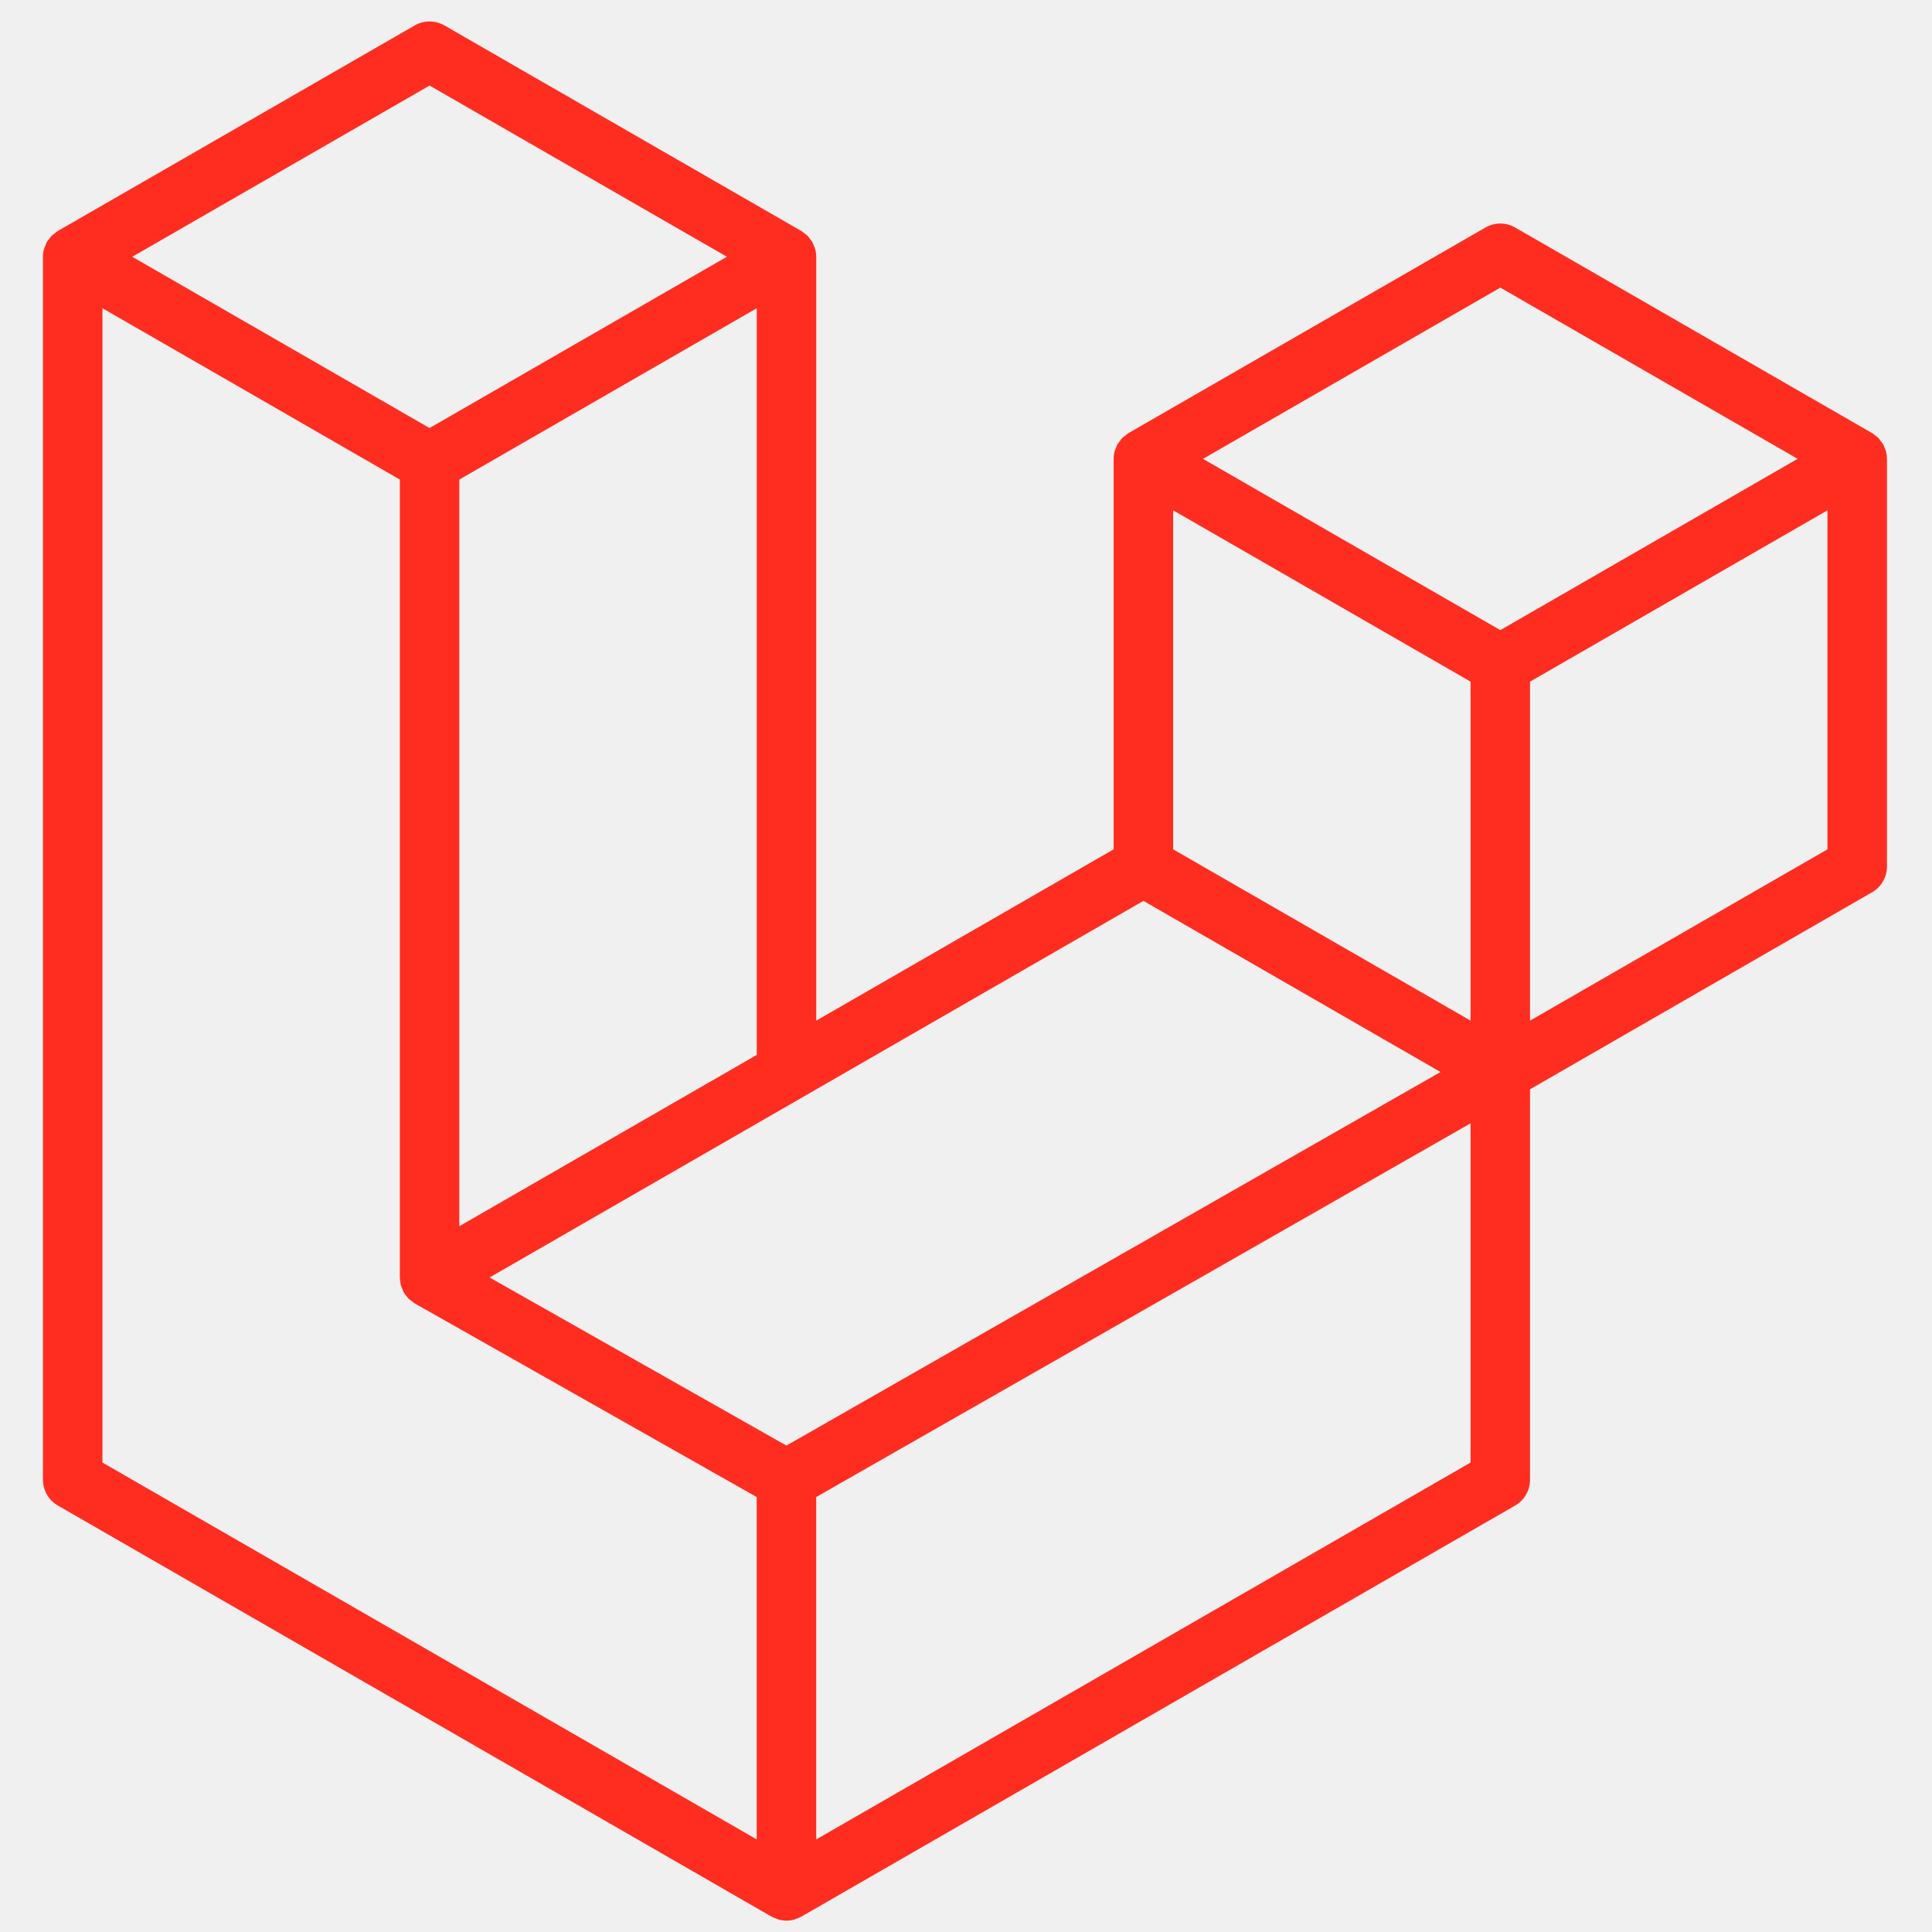
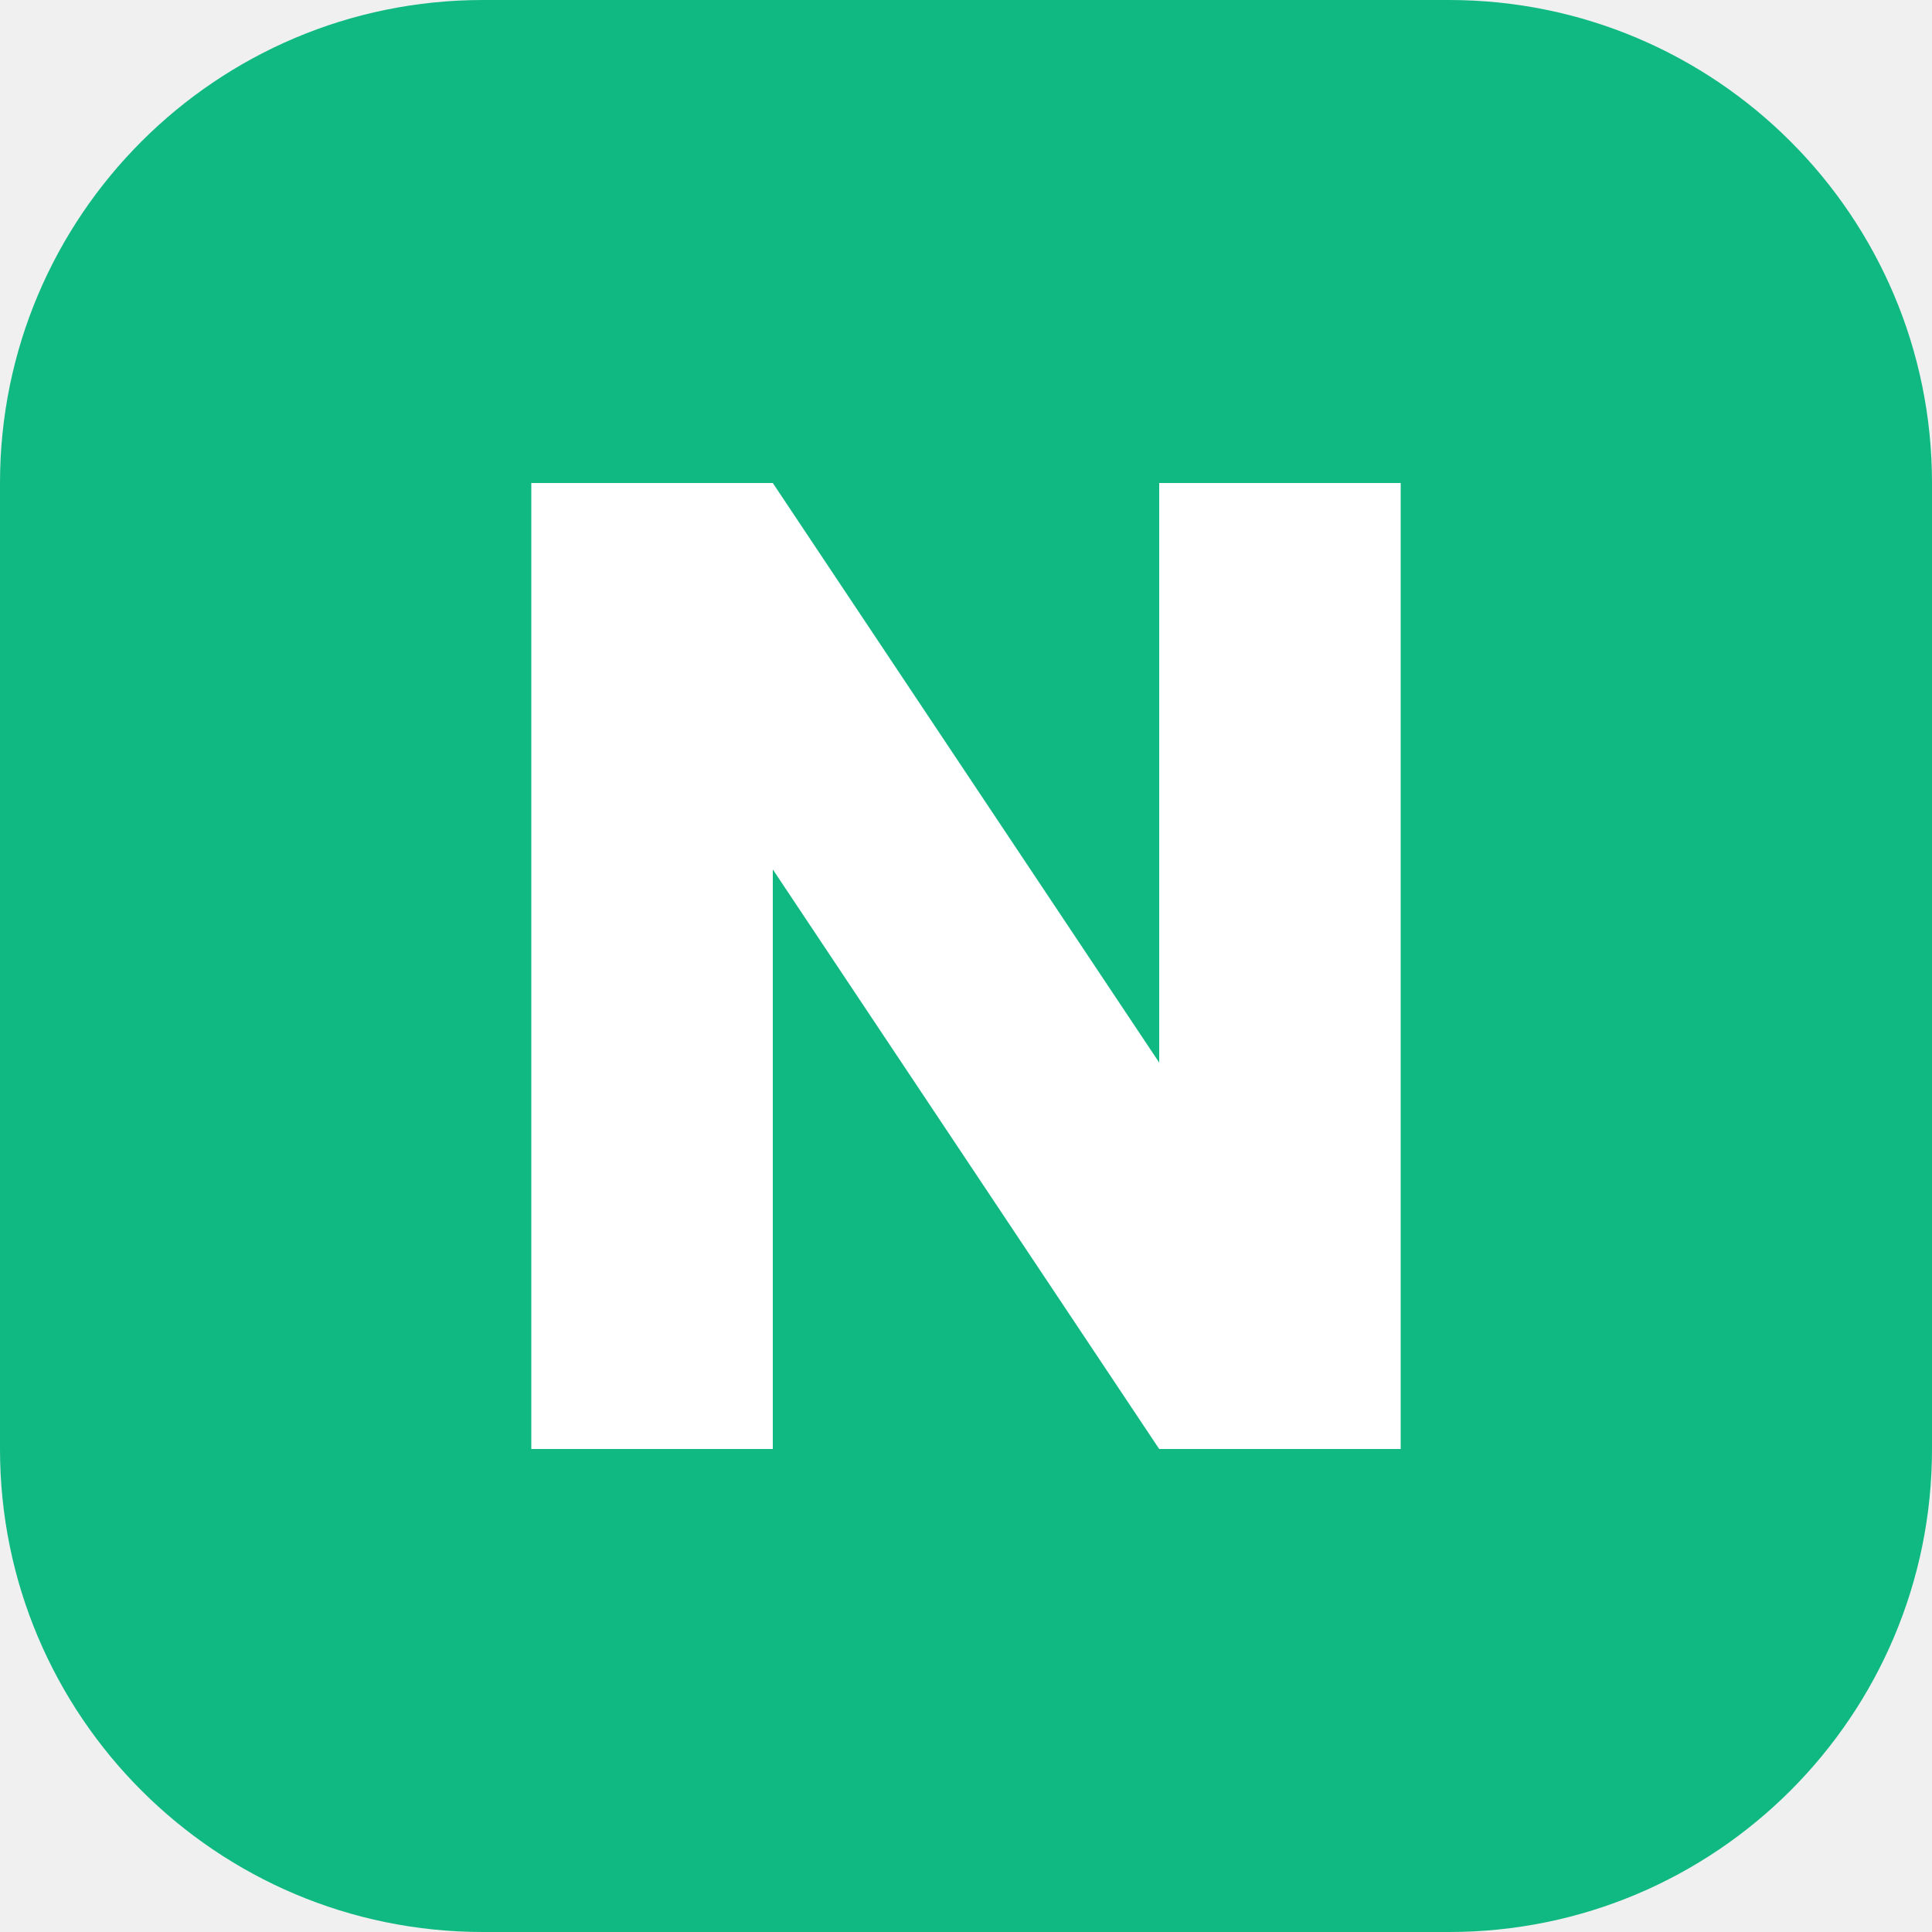
- <svg xmlns="http://www.w3.org/2000/svg" width="166" height="166" viewBox="0 0 166 166" fill="none">
-   <path fill-rule="evenodd" clip-rule="evenodd" d="M162.041 38.759C162.099 38.977 162.129 39.201 162.13 39.426V74.452C162.13 74.902 162.011 75.344 161.786 75.733C161.561 76.122 161.237 76.444 160.847 76.668L131.462 93.594V127.141C131.462 128.054 130.977 128.897 130.186 129.357L68.847 164.683C68.707 164.763 68.554 164.814 68.401 164.868C68.343 164.887 68.289 164.922 68.228 164.938C67.8 165.051 67.349 165.051 66.92 164.938C66.85 164.919 66.786 164.881 66.719 164.855C66.579 164.804 66.432 164.76 66.298 164.683L4.972 129.357C4.583 129.133 4.259 128.81 4.034 128.421C3.808 128.032 3.69 127.591 3.689 127.141L3.689 22.063C3.689 21.834 3.721 21.61 3.779 21.393C3.798 21.32 3.843 21.253 3.868 21.179C3.916 21.045 3.961 20.908 4.031 20.783C4.079 20.7 4.149 20.633 4.206 20.557C4.28 20.454 4.347 20.349 4.433 20.26C4.506 20.186 4.602 20.132 4.685 20.068C4.778 19.992 4.861 19.909 4.966 19.848L35.633 2.185C36.022 1.961 36.462 1.844 36.91 1.844C37.358 1.844 37.798 1.961 38.186 2.185L68.851 19.848H68.857C68.959 19.912 69.045 19.992 69.138 20.065C69.221 20.129 69.313 20.186 69.387 20.257C69.476 20.349 69.54 20.454 69.616 20.557C69.671 20.633 69.744 20.7 69.789 20.783C69.862 20.911 69.904 21.045 69.955 21.179C69.98 21.253 70.025 21.32 70.044 21.396C70.103 21.614 70.133 21.838 70.133 22.063V87.694L95.686 72.974V39.423C95.686 39.2 95.718 38.973 95.775 38.759C95.798 38.683 95.839 38.615 95.865 38.542C95.916 38.408 95.96 38.271 96.031 38.146C96.079 38.063 96.149 37.996 96.203 37.92C96.279 37.818 96.343 37.712 96.433 37.623C96.506 37.549 96.599 37.495 96.681 37.431C96.777 37.355 96.86 37.272 96.962 37.211L127.633 19.548C128.021 19.324 128.461 19.206 128.91 19.206C129.358 19.206 129.798 19.324 130.186 19.548L160.85 37.211C160.959 37.275 161.042 37.355 161.137 37.428C161.217 37.492 161.31 37.549 161.383 37.62C161.473 37.712 161.536 37.818 161.613 37.92C161.67 37.996 161.741 38.063 161.785 38.146C161.859 38.271 161.9 38.408 161.951 38.542C161.98 38.615 162.021 38.683 162.041 38.759ZM157.018 72.974V43.848L146.287 50.028L131.462 58.568V87.694L157.021 72.974H157.018ZM126.354 125.663V96.518L111.771 104.85L70.13 128.626V158.046L126.354 125.663ZM8.801 26.485V125.663L65.018 158.043V128.629L35.649 112L35.64 111.994L35.627 111.988C35.528 111.93 35.445 111.847 35.353 111.777C35.273 111.713 35.18 111.662 35.11 111.592L35.104 111.582C35.021 111.502 34.963 111.403 34.893 111.314C34.829 111.228 34.753 111.154 34.702 111.065L34.699 111.055C34.641 110.96 34.606 110.845 34.565 110.736C34.523 110.64 34.469 110.551 34.443 110.449C34.411 110.328 34.405 110.197 34.392 110.072C34.379 109.976 34.354 109.881 34.354 109.785V109.778V41.205L19.532 32.662L8.801 26.485ZM36.913 7.35L11.364 22.063L36.907 36.777L62.453 22.06L36.907 7.35H36.913ZM50.2 99.174L65.022 90.637V26.485L54.291 32.665L39.466 41.205V105.357L50.2 99.174ZM128.91 24.713L103.363 39.426L128.91 54.14L154.453 39.423L128.91 24.713ZM126.354 58.568L111.529 50.028L100.798 43.848V72.974L115.619 81.511L126.354 87.694V58.568ZM67.571 124.205L105.042 102.803L123.772 92.109L98.245 77.405L68.854 94.334L42.066 109.762L67.571 124.205Z" fill="#FF2D20" />
+ <svg xmlns="http://www.w3.org/2000/svg" viewBox="0 0 40 40" fill="none">
+   <rect width="40" height="40" rx="10" fill="#10B981" />
+   <path d="M11 10H16L24 22V10H29V30H24L16 18V30H11V10Z" fill="white" />
</svg>
